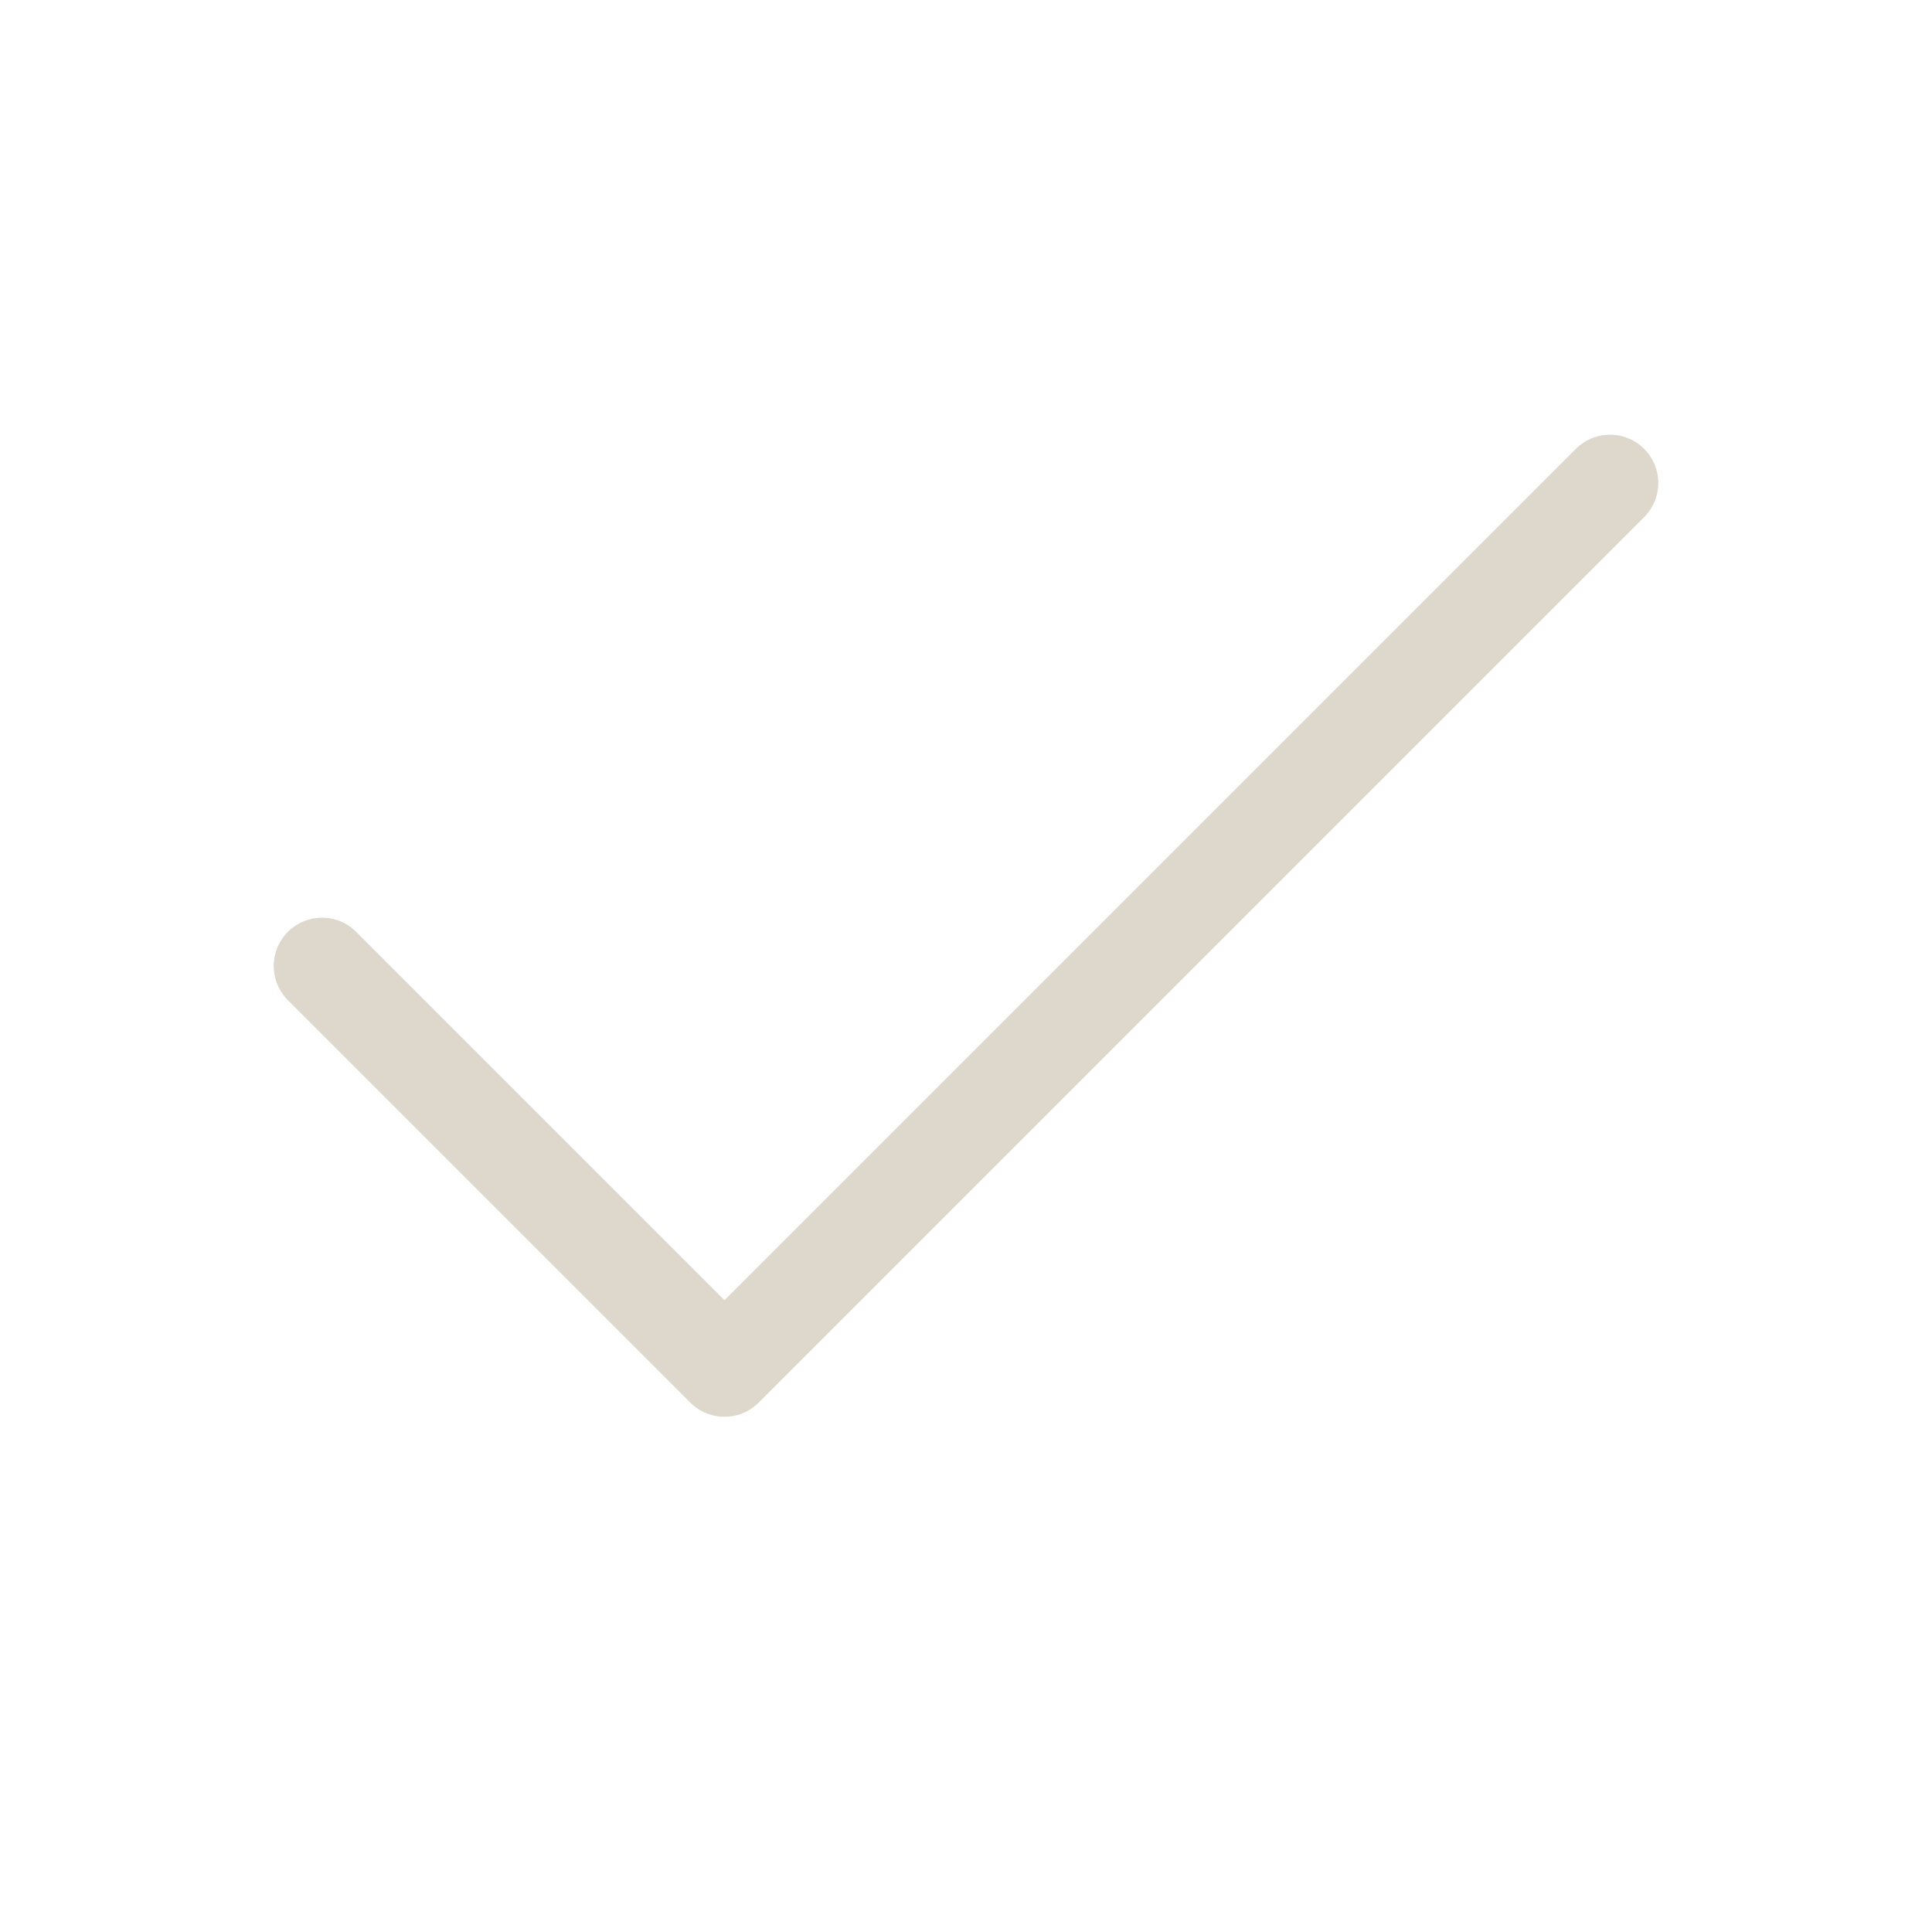
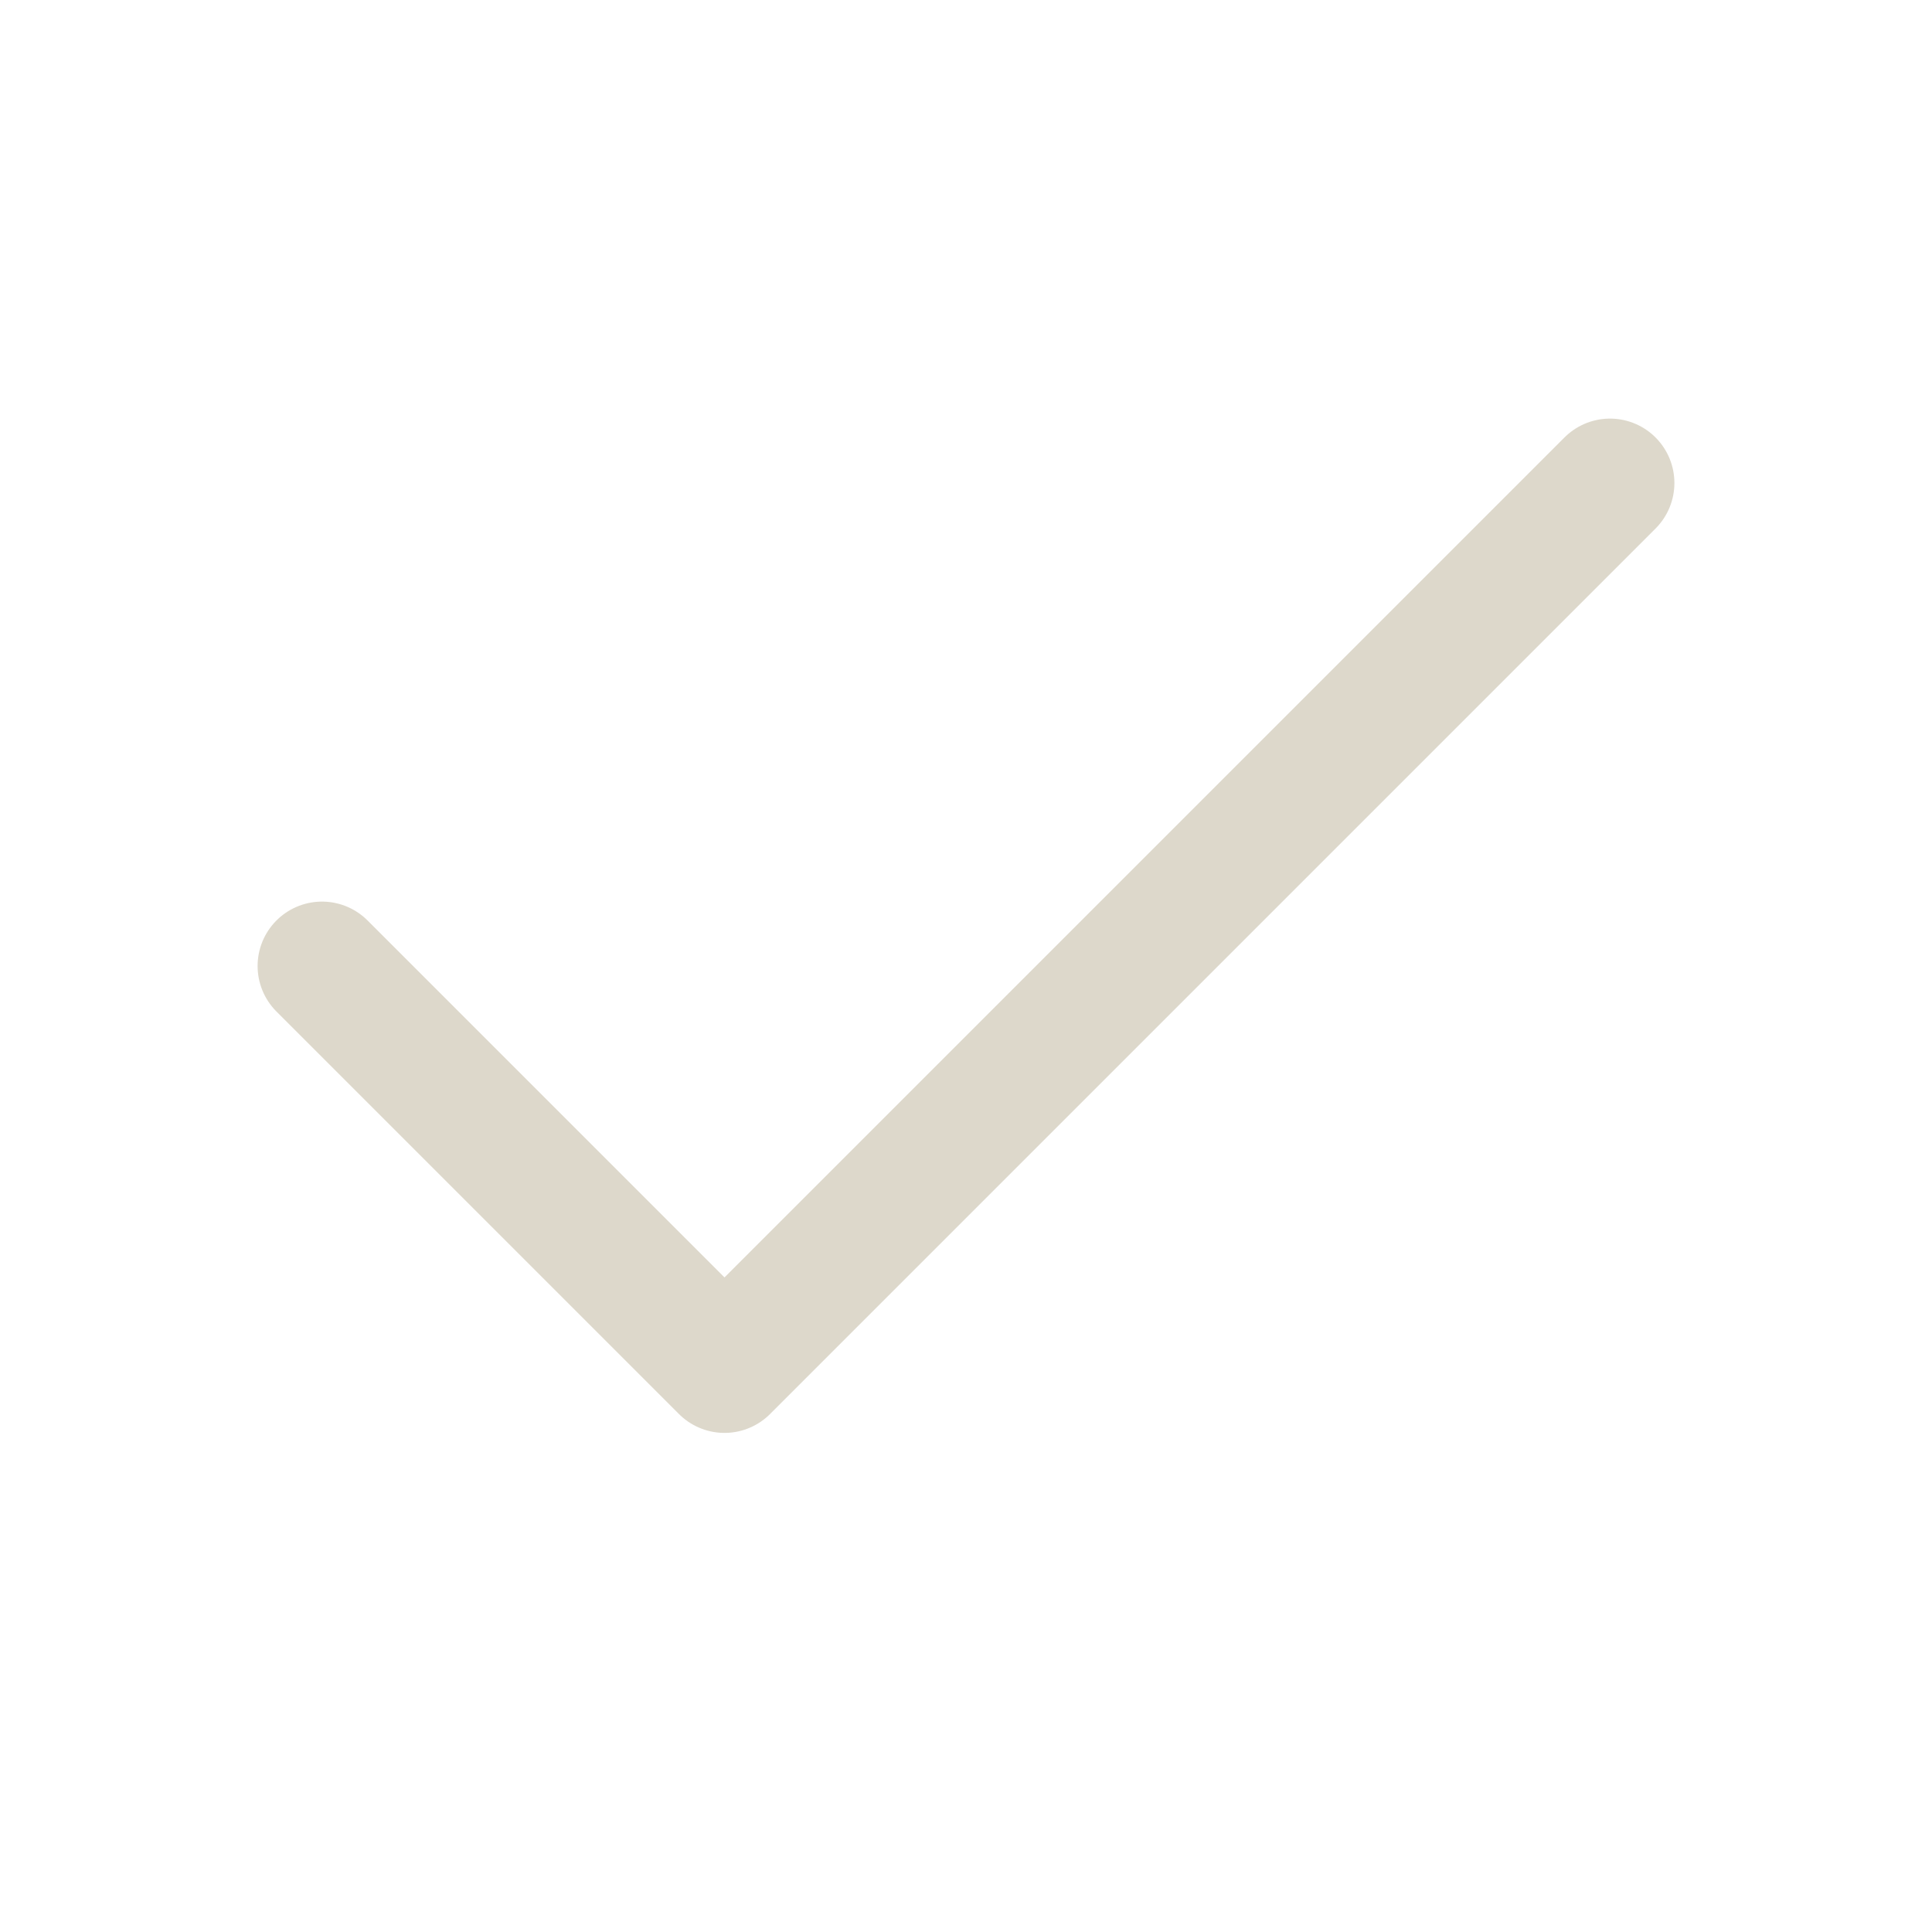
- <svg xmlns="http://www.w3.org/2000/svg" width="40" height="40" viewBox="0 0 40 40" fill="none">
-   <path d="M33.333 10L15 28.333L6.667 20" stroke="#DDD8CB" stroke-width="2" stroke-linecap="round" stroke-linejoin="round" />
+ <svg xmlns="http://www.w3.org/2000/svg" width="30" height="30" viewBox="0 0 30 30" fill="none">
+   <path d="M25 7.5L11.25 21.25L5 15" stroke="#DDD8CB" stroke-width="2" stroke-linecap="round" stroke-linejoin="round" />
</svg>
